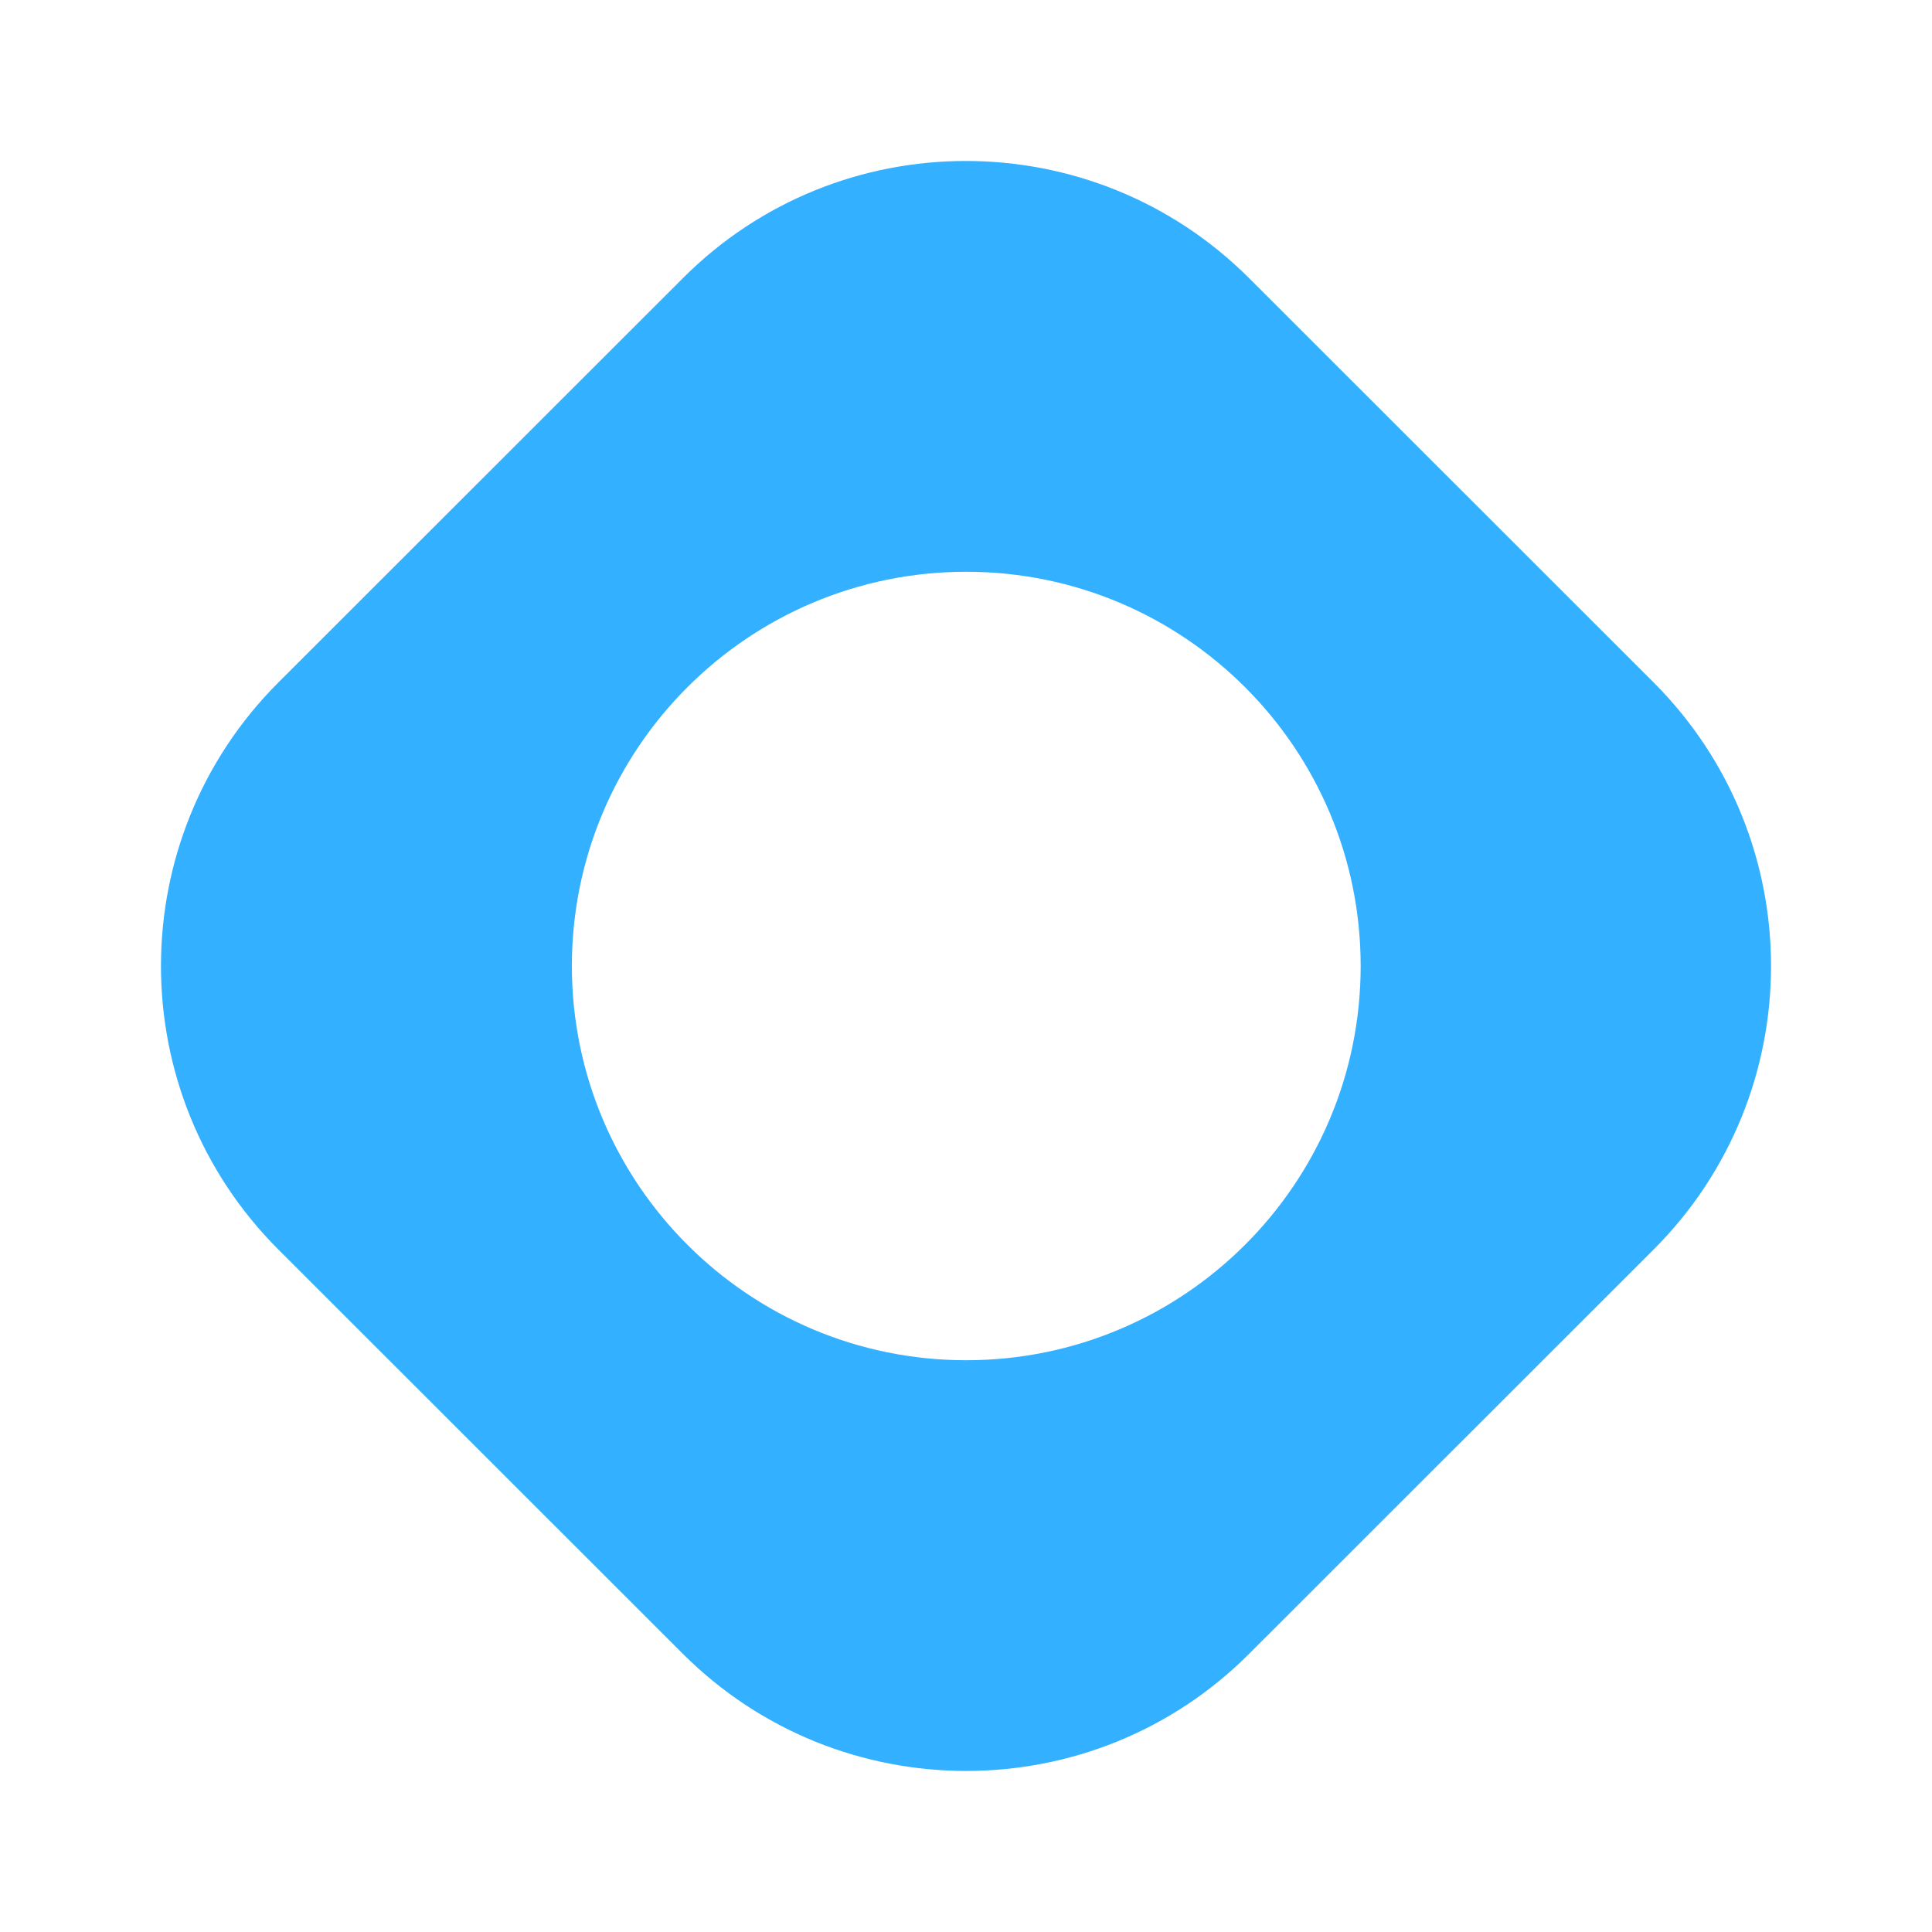
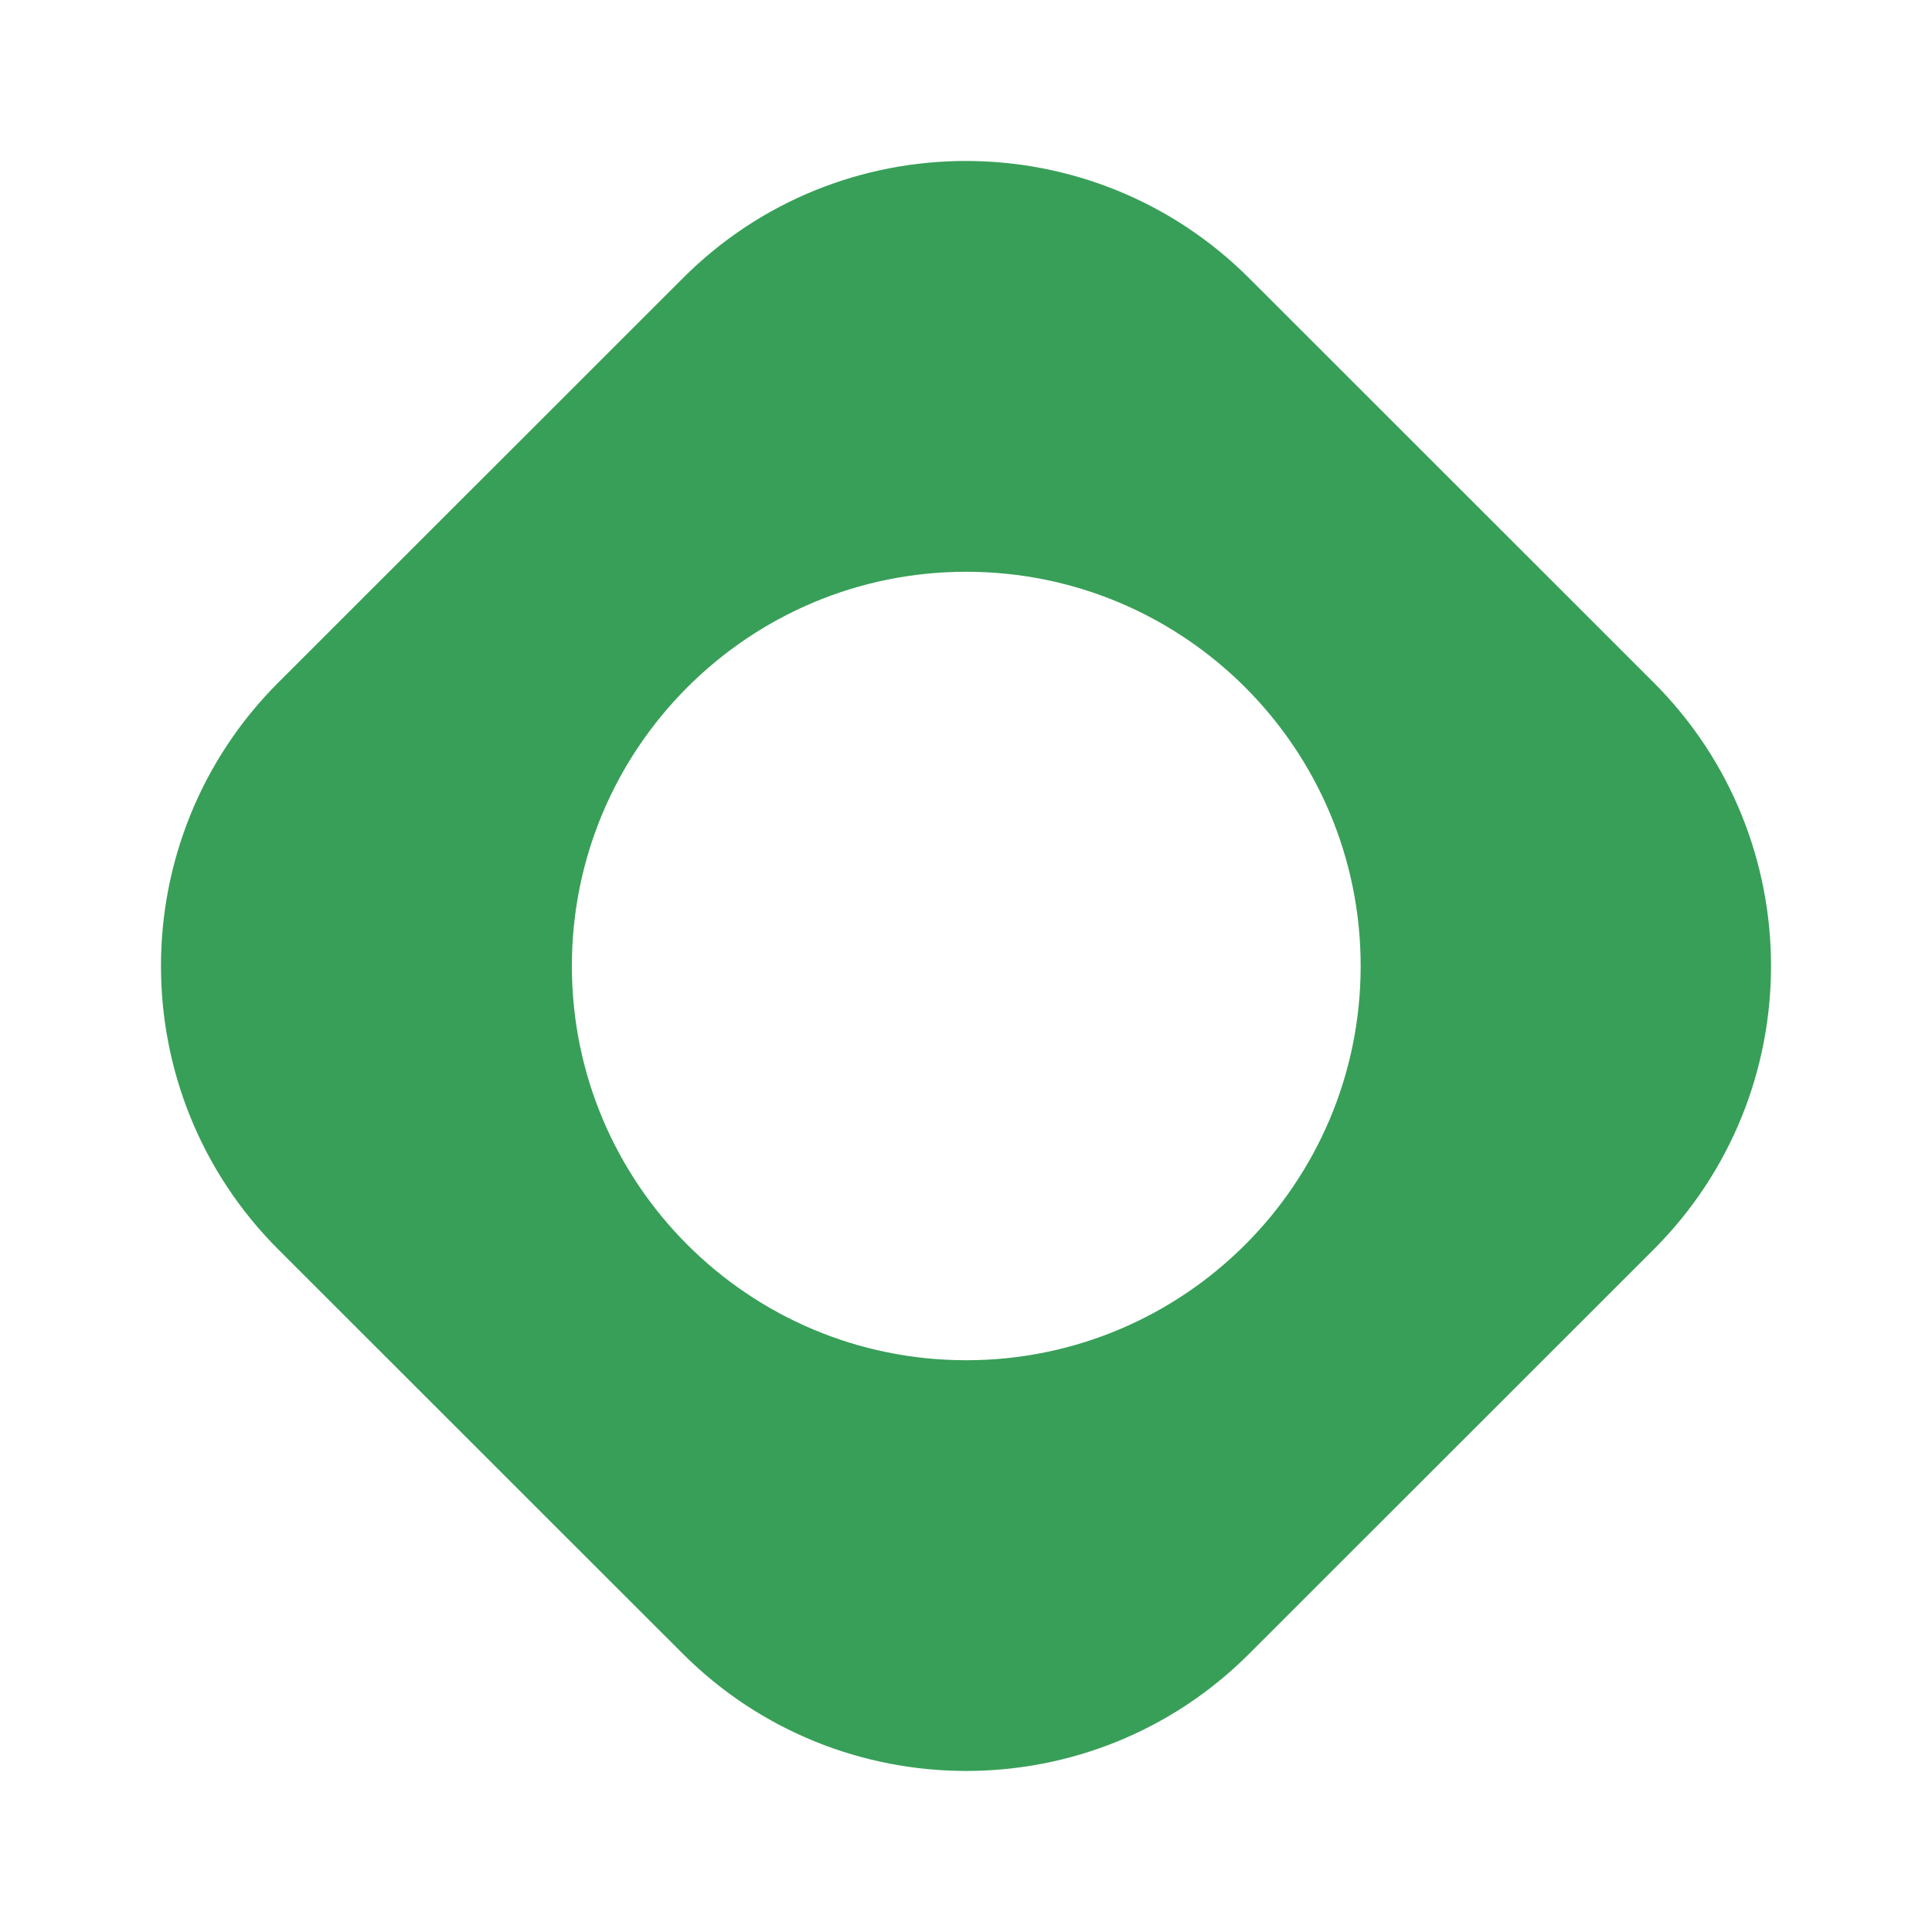
<svg xmlns="http://www.w3.org/2000/svg" width="18" height="18" viewBox="0 0 18 18" fill="none">
-   <path d="M15.406 6.358L11.64 2.594C10.182 1.135 7.814 1.135 6.36 2.594L2.594 6.358C1.135 7.816 1.135 10.184 2.594 11.642L6.36 15.406C7.818 16.864 10.186 16.864 11.64 15.406L15.406 11.642C16.865 10.184 16.865 7.816 15.406 6.358ZM9.002 12.673C6.973 12.673 5.328 11.028 5.328 9C5.328 6.972 6.973 5.327 9.002 5.327C11.031 5.327 12.677 6.972 12.677 9C12.677 11.028 11.031 12.673 9.002 12.673Z" fill="#33B0FF" />
+   <path d="M15.406 6.358L11.64 2.594C10.182 1.135 7.814 1.135 6.36 2.594L2.594 6.358C1.135 7.816 1.135 10.184 2.594 11.642L6.36 15.406C7.818 16.864 10.186 16.864 11.64 15.406L15.406 11.642C16.865 10.184 16.865 7.816 15.406 6.358ZM9.002 12.673C6.973 12.673 5.328 11.028 5.328 9C5.328 6.972 6.973 5.327 9.002 5.327C11.031 5.327 12.677 6.972 12.677 9C12.677 11.028 11.031 12.673 9.002 12.673Z" fill="#389F58" />
</svg>
